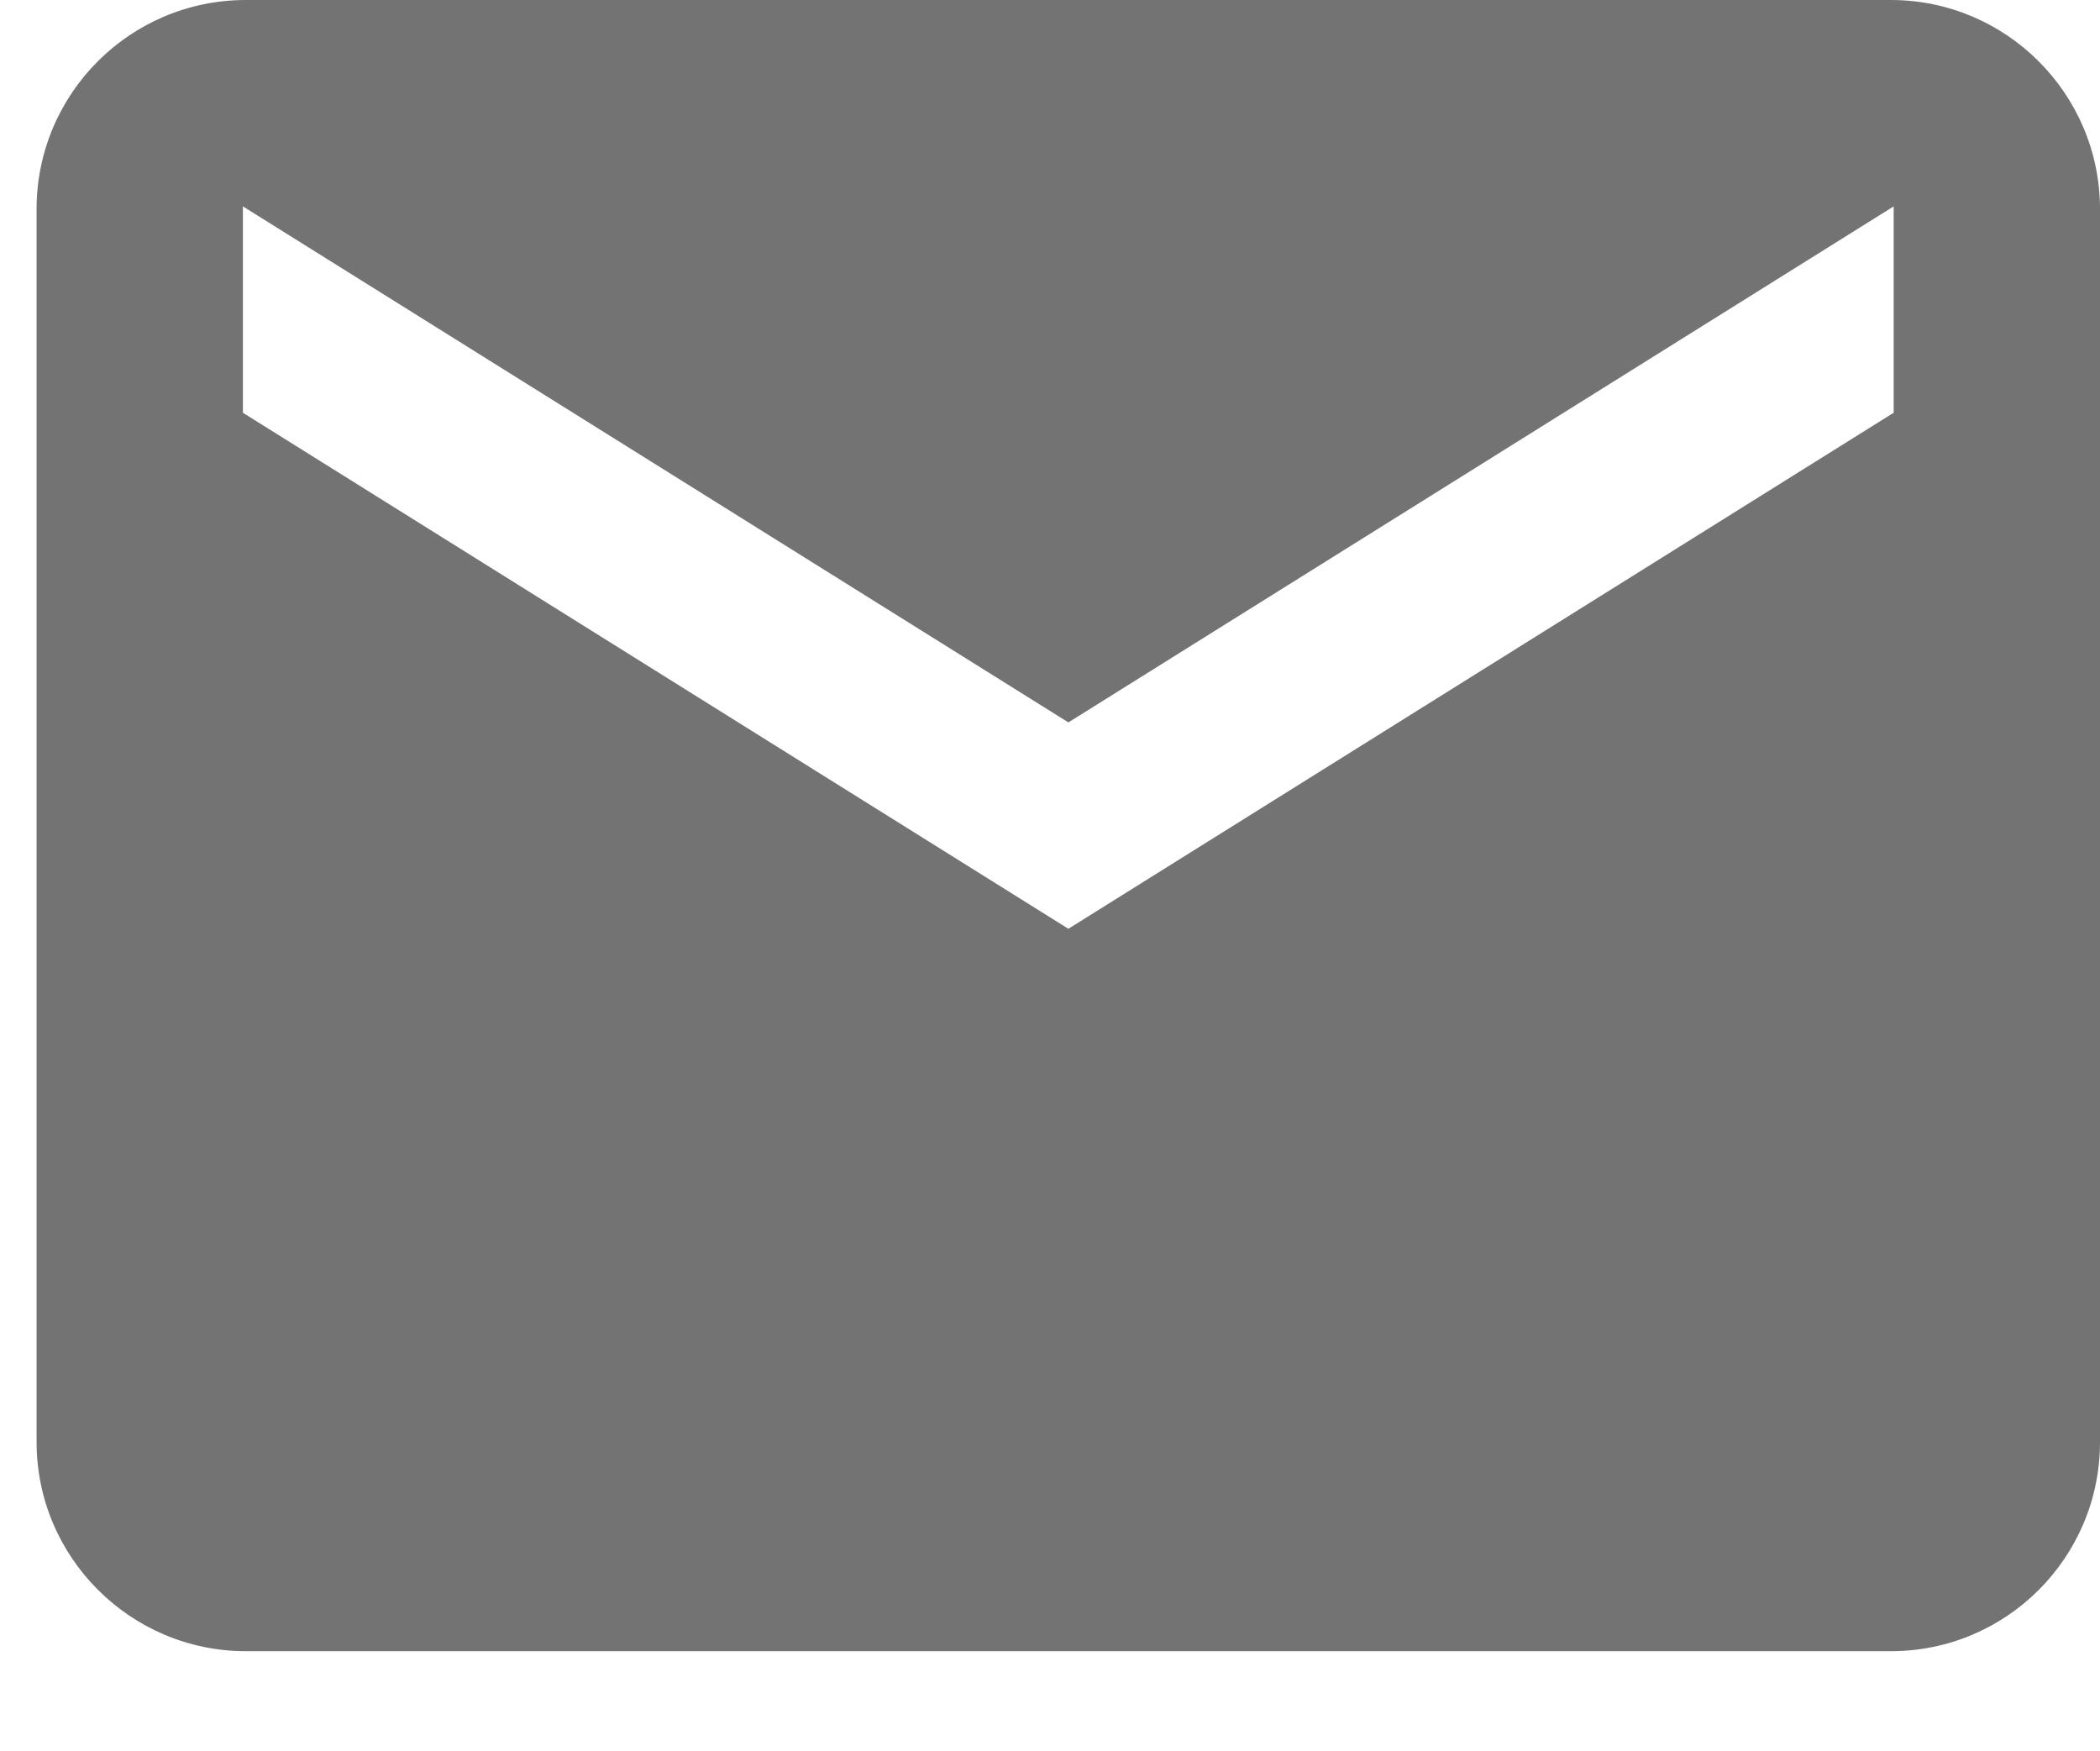
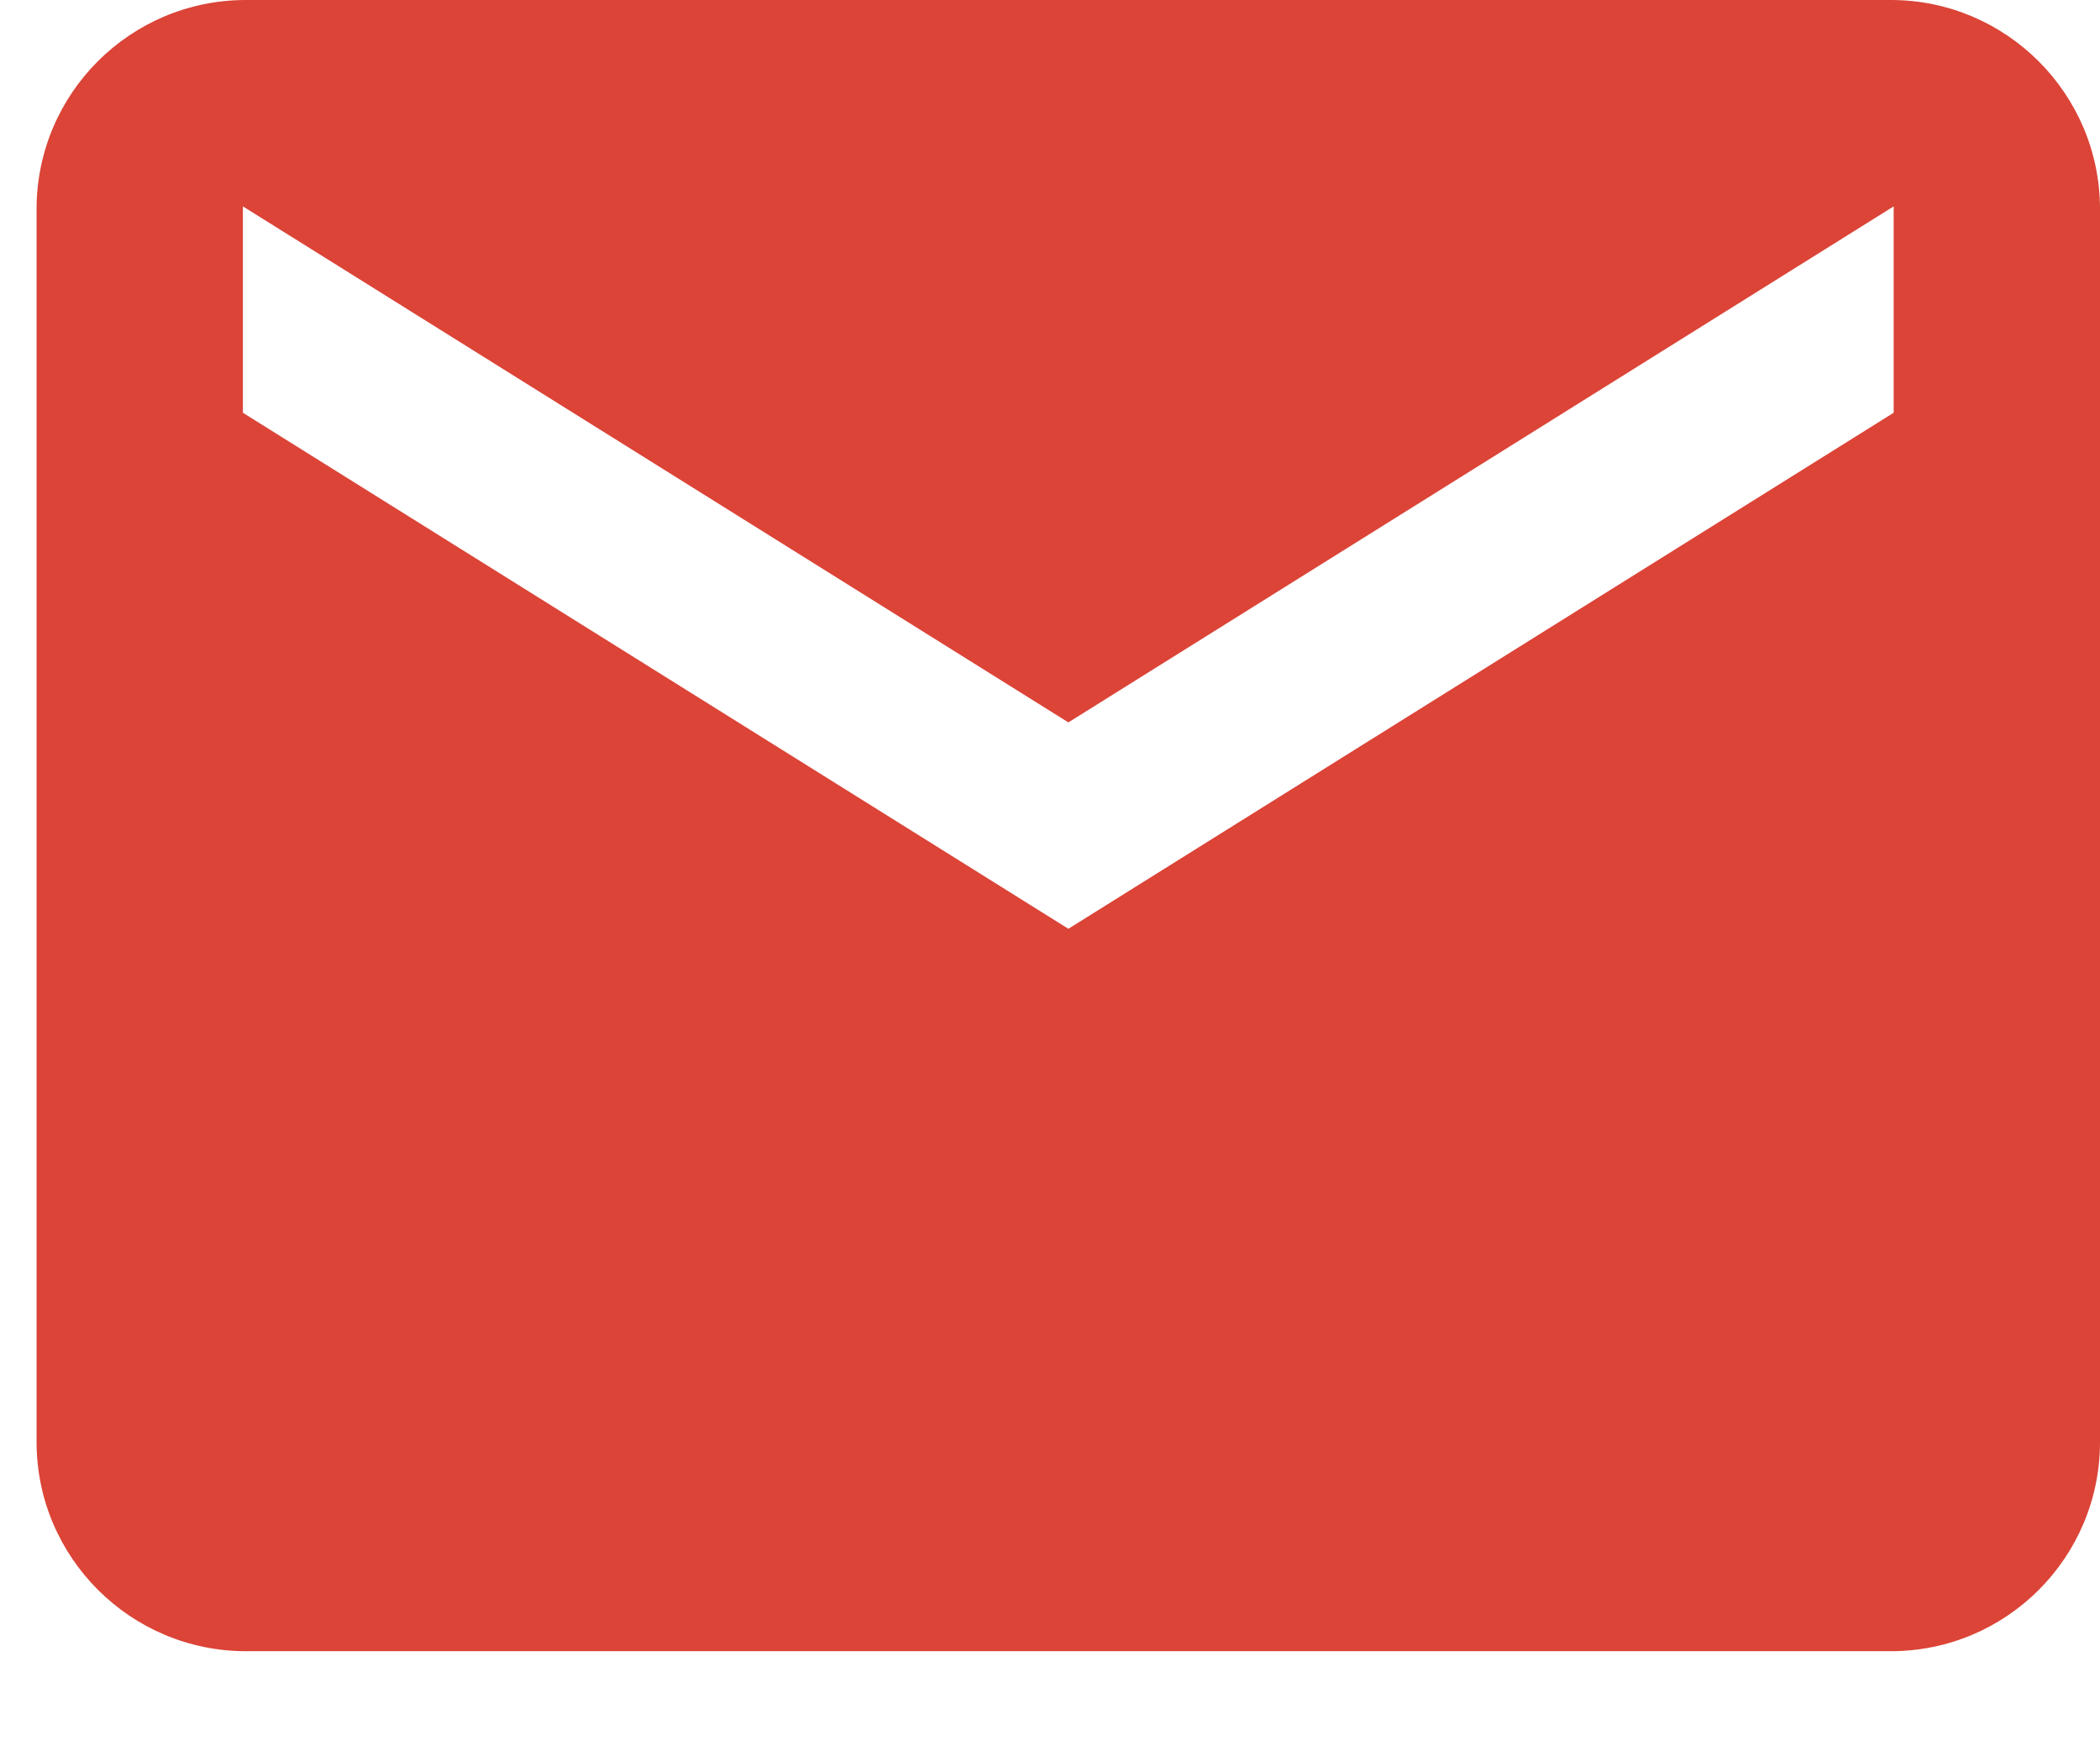
<svg xmlns="http://www.w3.org/2000/svg" width="12px" height="10px" viewBox="0 0 12 10" version="1.1">
  <defs />
  <g id="Site" stroke="none" stroke-width="1" fill="none" fill-rule="evenodd">
    <g id="Artboard-2" transform="translate(-197, -453)" fill="#737373">
      <g id="Contact" transform="translate(179, 226)">
        <g id="email" transform="translate(0, 211)">
-           <path d="M19.405,16 C18.745,16 18.209,16.534 18.209,17.195 L18.209,24.238 C18.209,24.898 18.747,25.433 19.405,25.433 L28.805,25.433 C29.465,25.433 30,24.898 30,24.238 L30,17.195 C30,16.535 29.463,16 28.805,16 L19.405,16 Z M19.388,17.179 L19.388,18.358 L24.105,21.306 L24.105,20.127 L19.388,17.179 Z M28.821,17.179 L28.821,18.358 L24.105,21.306 L24.105,20.127 L28.821,17.179 Z" id="Rectangle-42" />
+           <path fill="#DB4437" d="M19.405,16 C18.745,16 18.209,16.534 18.209,17.195 L18.209,24.238 C18.209,24.898 18.747,25.433 19.405,25.433 L28.805,25.433 C29.465,25.433 30,24.898 30,24.238 L30,17.195 C30,16.535 29.463,16 28.805,16 L19.405,16 Z M19.388,17.179 L19.388,18.358 L24.105,21.306 L24.105,20.127 L19.388,17.179 Z M28.821,17.179 L28.821,18.358 L24.105,21.306 L24.105,20.127 L28.821,17.179 Z" id="Rectangle-42" />
        </g>
      </g>
    </g>
  </g>
</svg>
